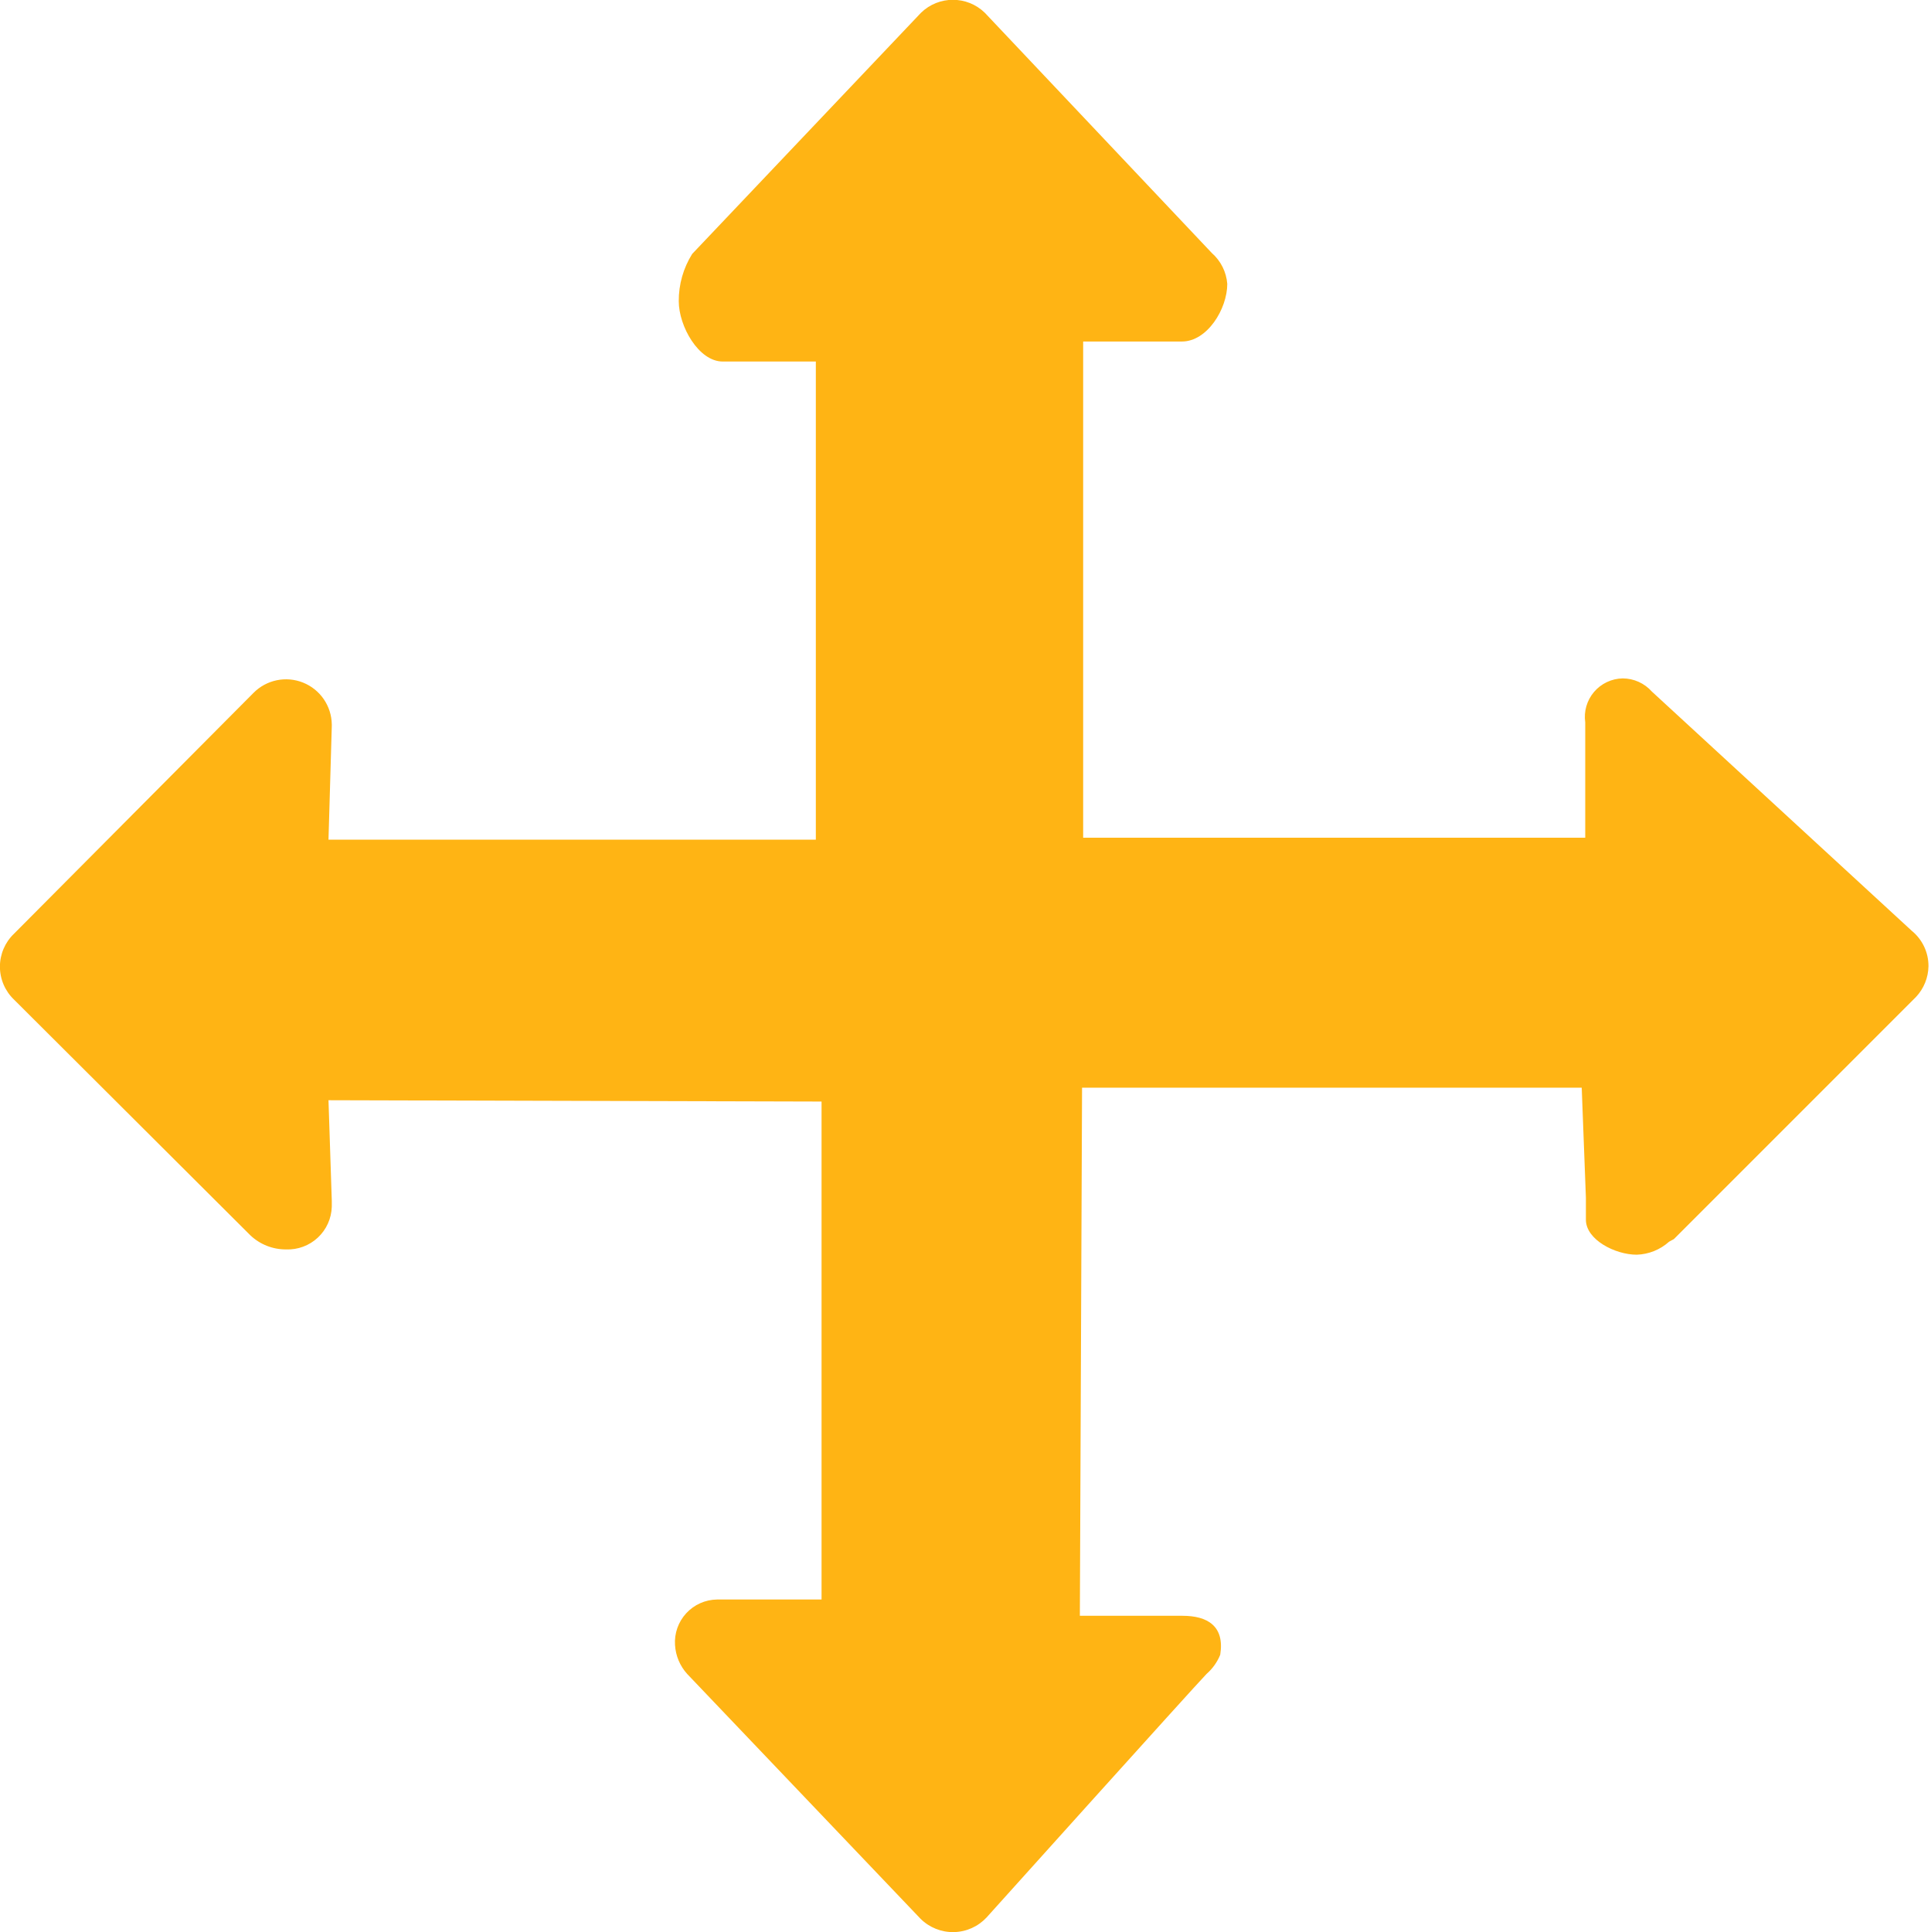
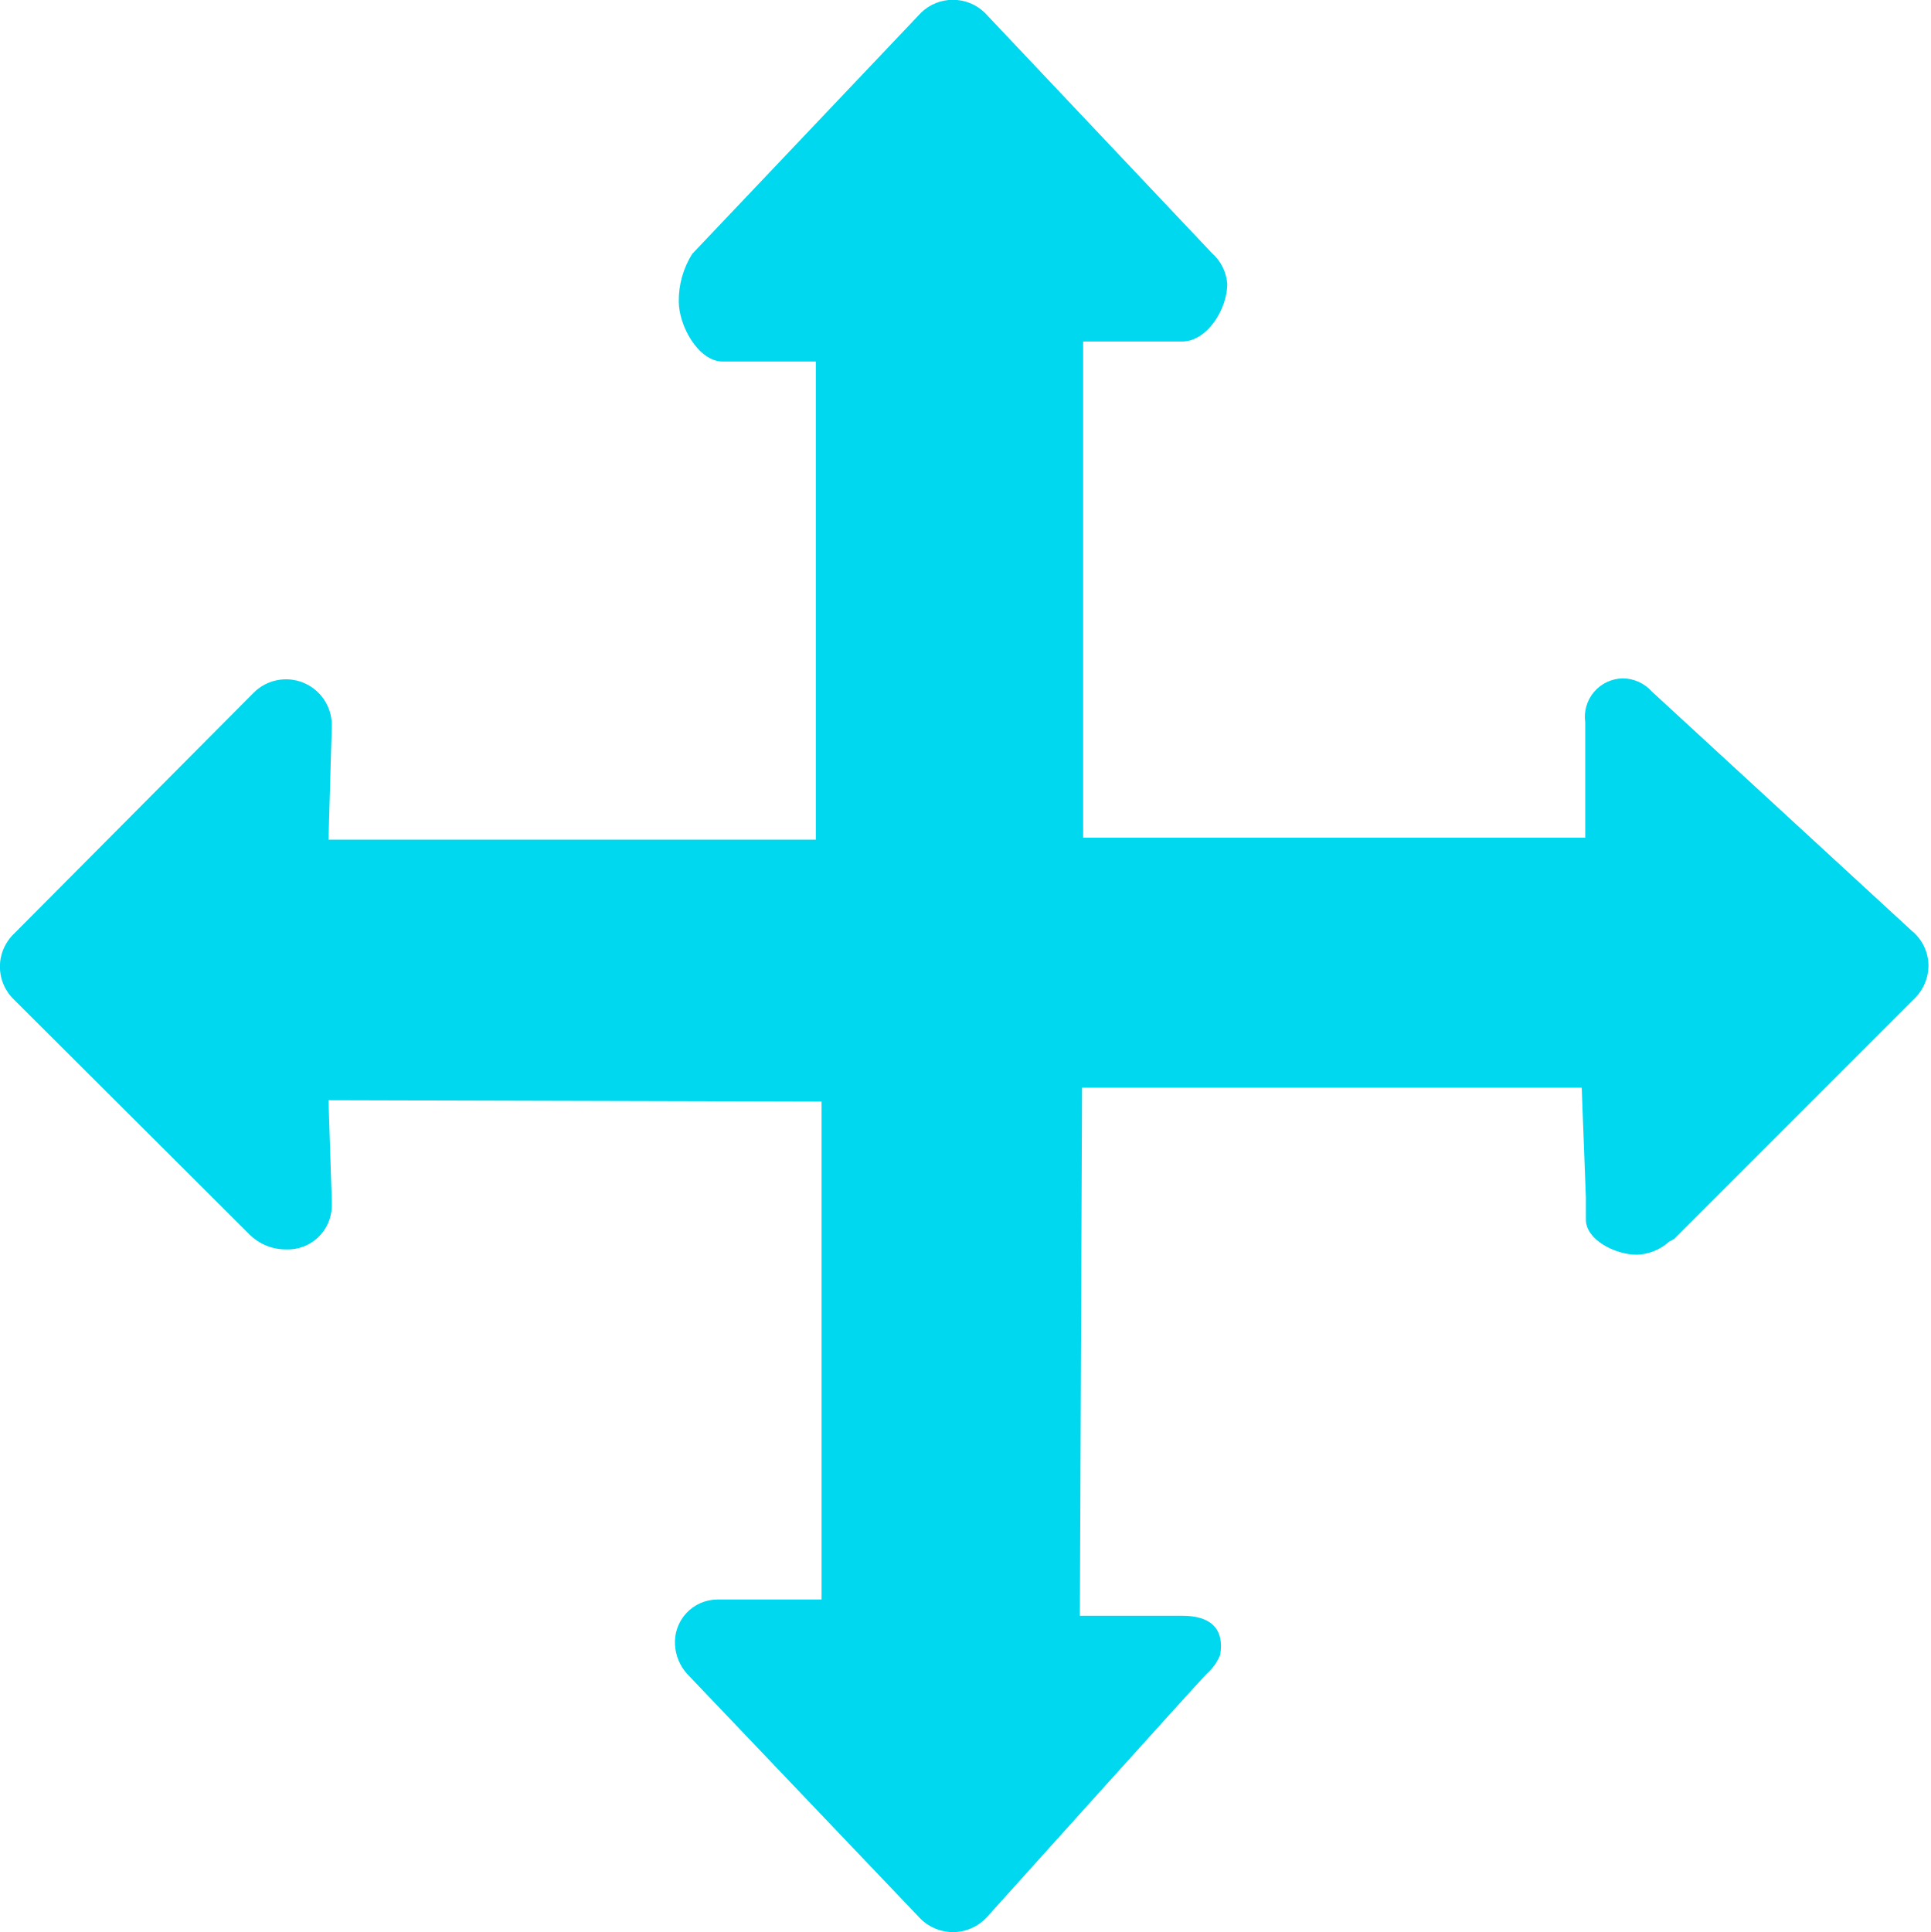
<svg xmlns="http://www.w3.org/2000/svg" id="Calque_1" data-name="Calque 1" viewBox="0 0 87.73 87.8">
  <defs>
-     <style>.cls-1{fill:#FFB414;}</style>
+     <style>.cls-1{fill:#00D8EF;}</style>
  </defs>
  <path class="cls-1" d="M60.76,103.77a2.09,2.09,0,0,0,3-.06s9.4-10.45,10-11.07a2.29,2.29,0,0,0,.62-0.87c0.21-1.31-.59-1.77-1.71-1.77H68L68.1,66H90.81L91,71v1c0,0.91,1.33,1.59,2.31,1.59A2.31,2.31,0,0,0,94.78,73L95,72.88l11-11a2.09,2.09,0,0,0,.57-1.4,2.06,2.06,0,0,0-.76-1.61L94,48a1.78,1.78,0,0,0-1.33-.6,1.75,1.75,0,0,0-1.7,2v5.24l-22.82,0,0-22.55,4.49,0c1.15,0,2.06-1.48,2.06-2.62A2.08,2.08,0,0,0,74,28.07L63.68,17.15a2.08,2.08,0,0,0-2.9,0L50.38,28.11a4,4,0,0,0-.61,2.15c0,1.13.9,2.74,2,2.74H56V54.73l-22.15,0L34,49.57V49.49a2.08,2.08,0,0,0-3.56-1.43L19.56,59a2.07,2.07,0,0,0,0,3L30.3,72.71a2.34,2.34,0,0,0,1.62.64A2,2,0,0,0,34,71.41V71.14l-0.15-4.57,22.41,0.06V89.26H51.51a1.94,1.94,0,0,0-1.91,2.07,2.15,2.15,0,0,0,.55,1.31Z" transform="translate(-18.92 -16.57)" />
</svg>
